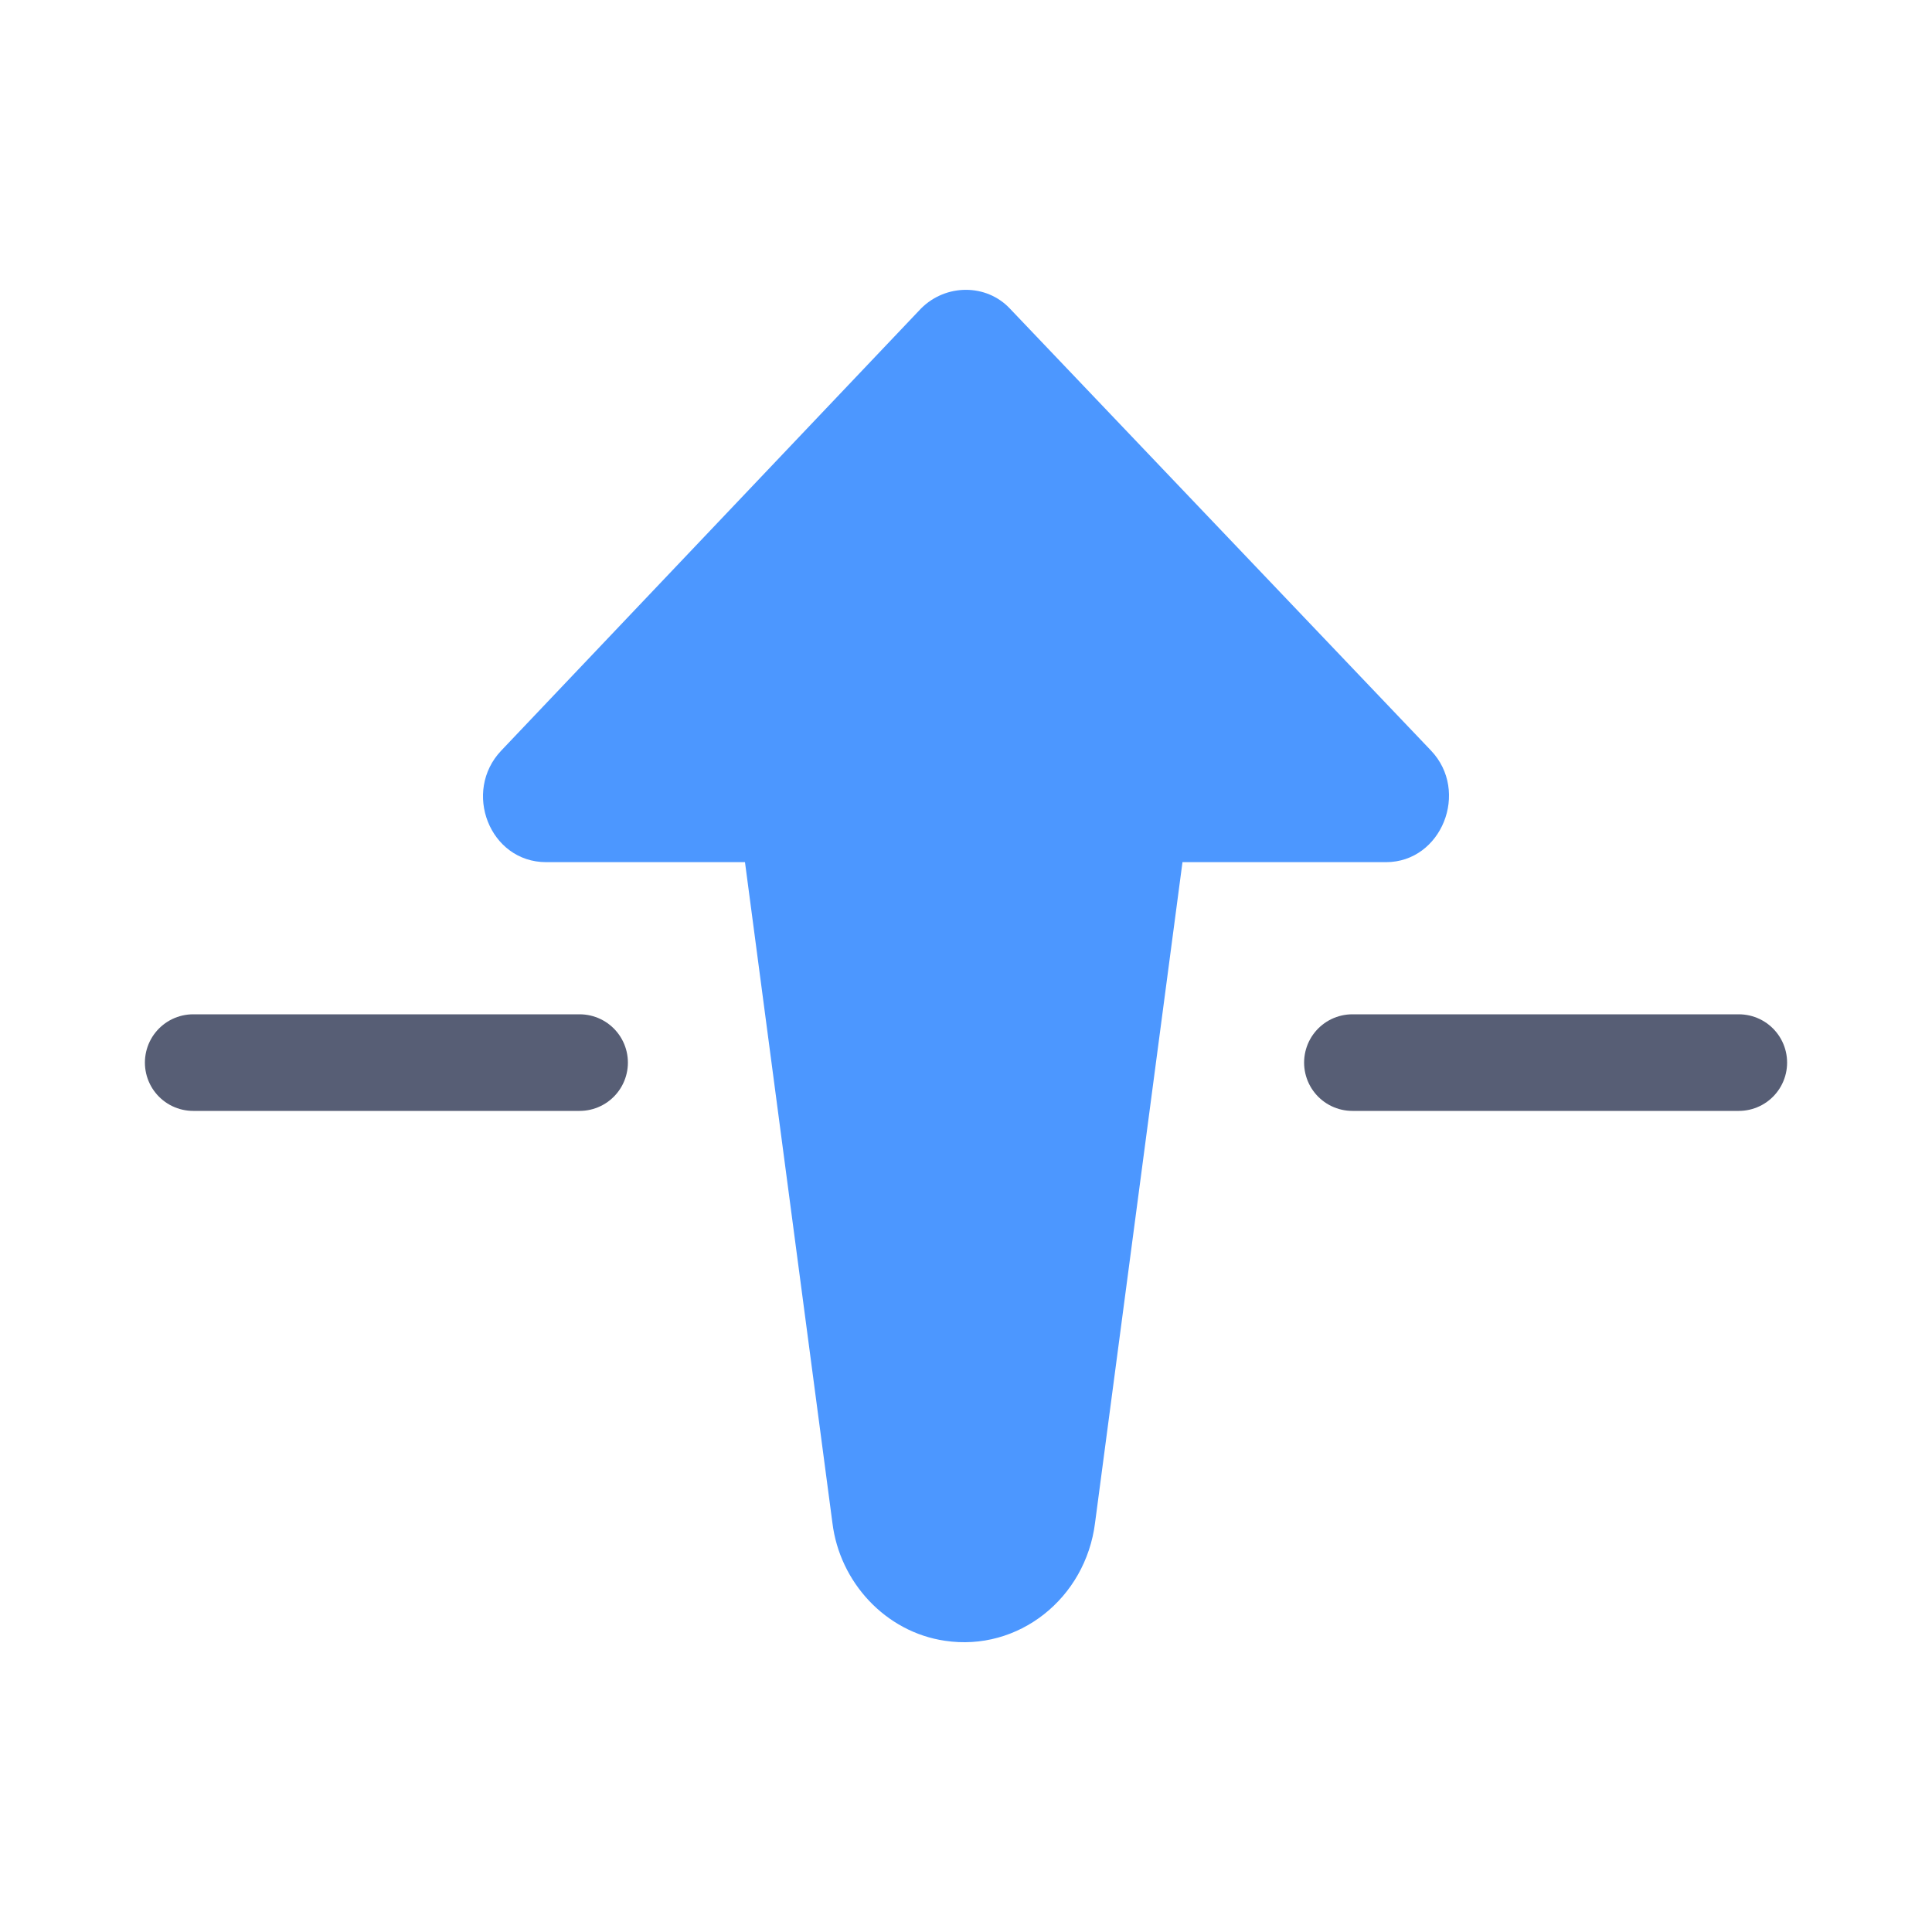
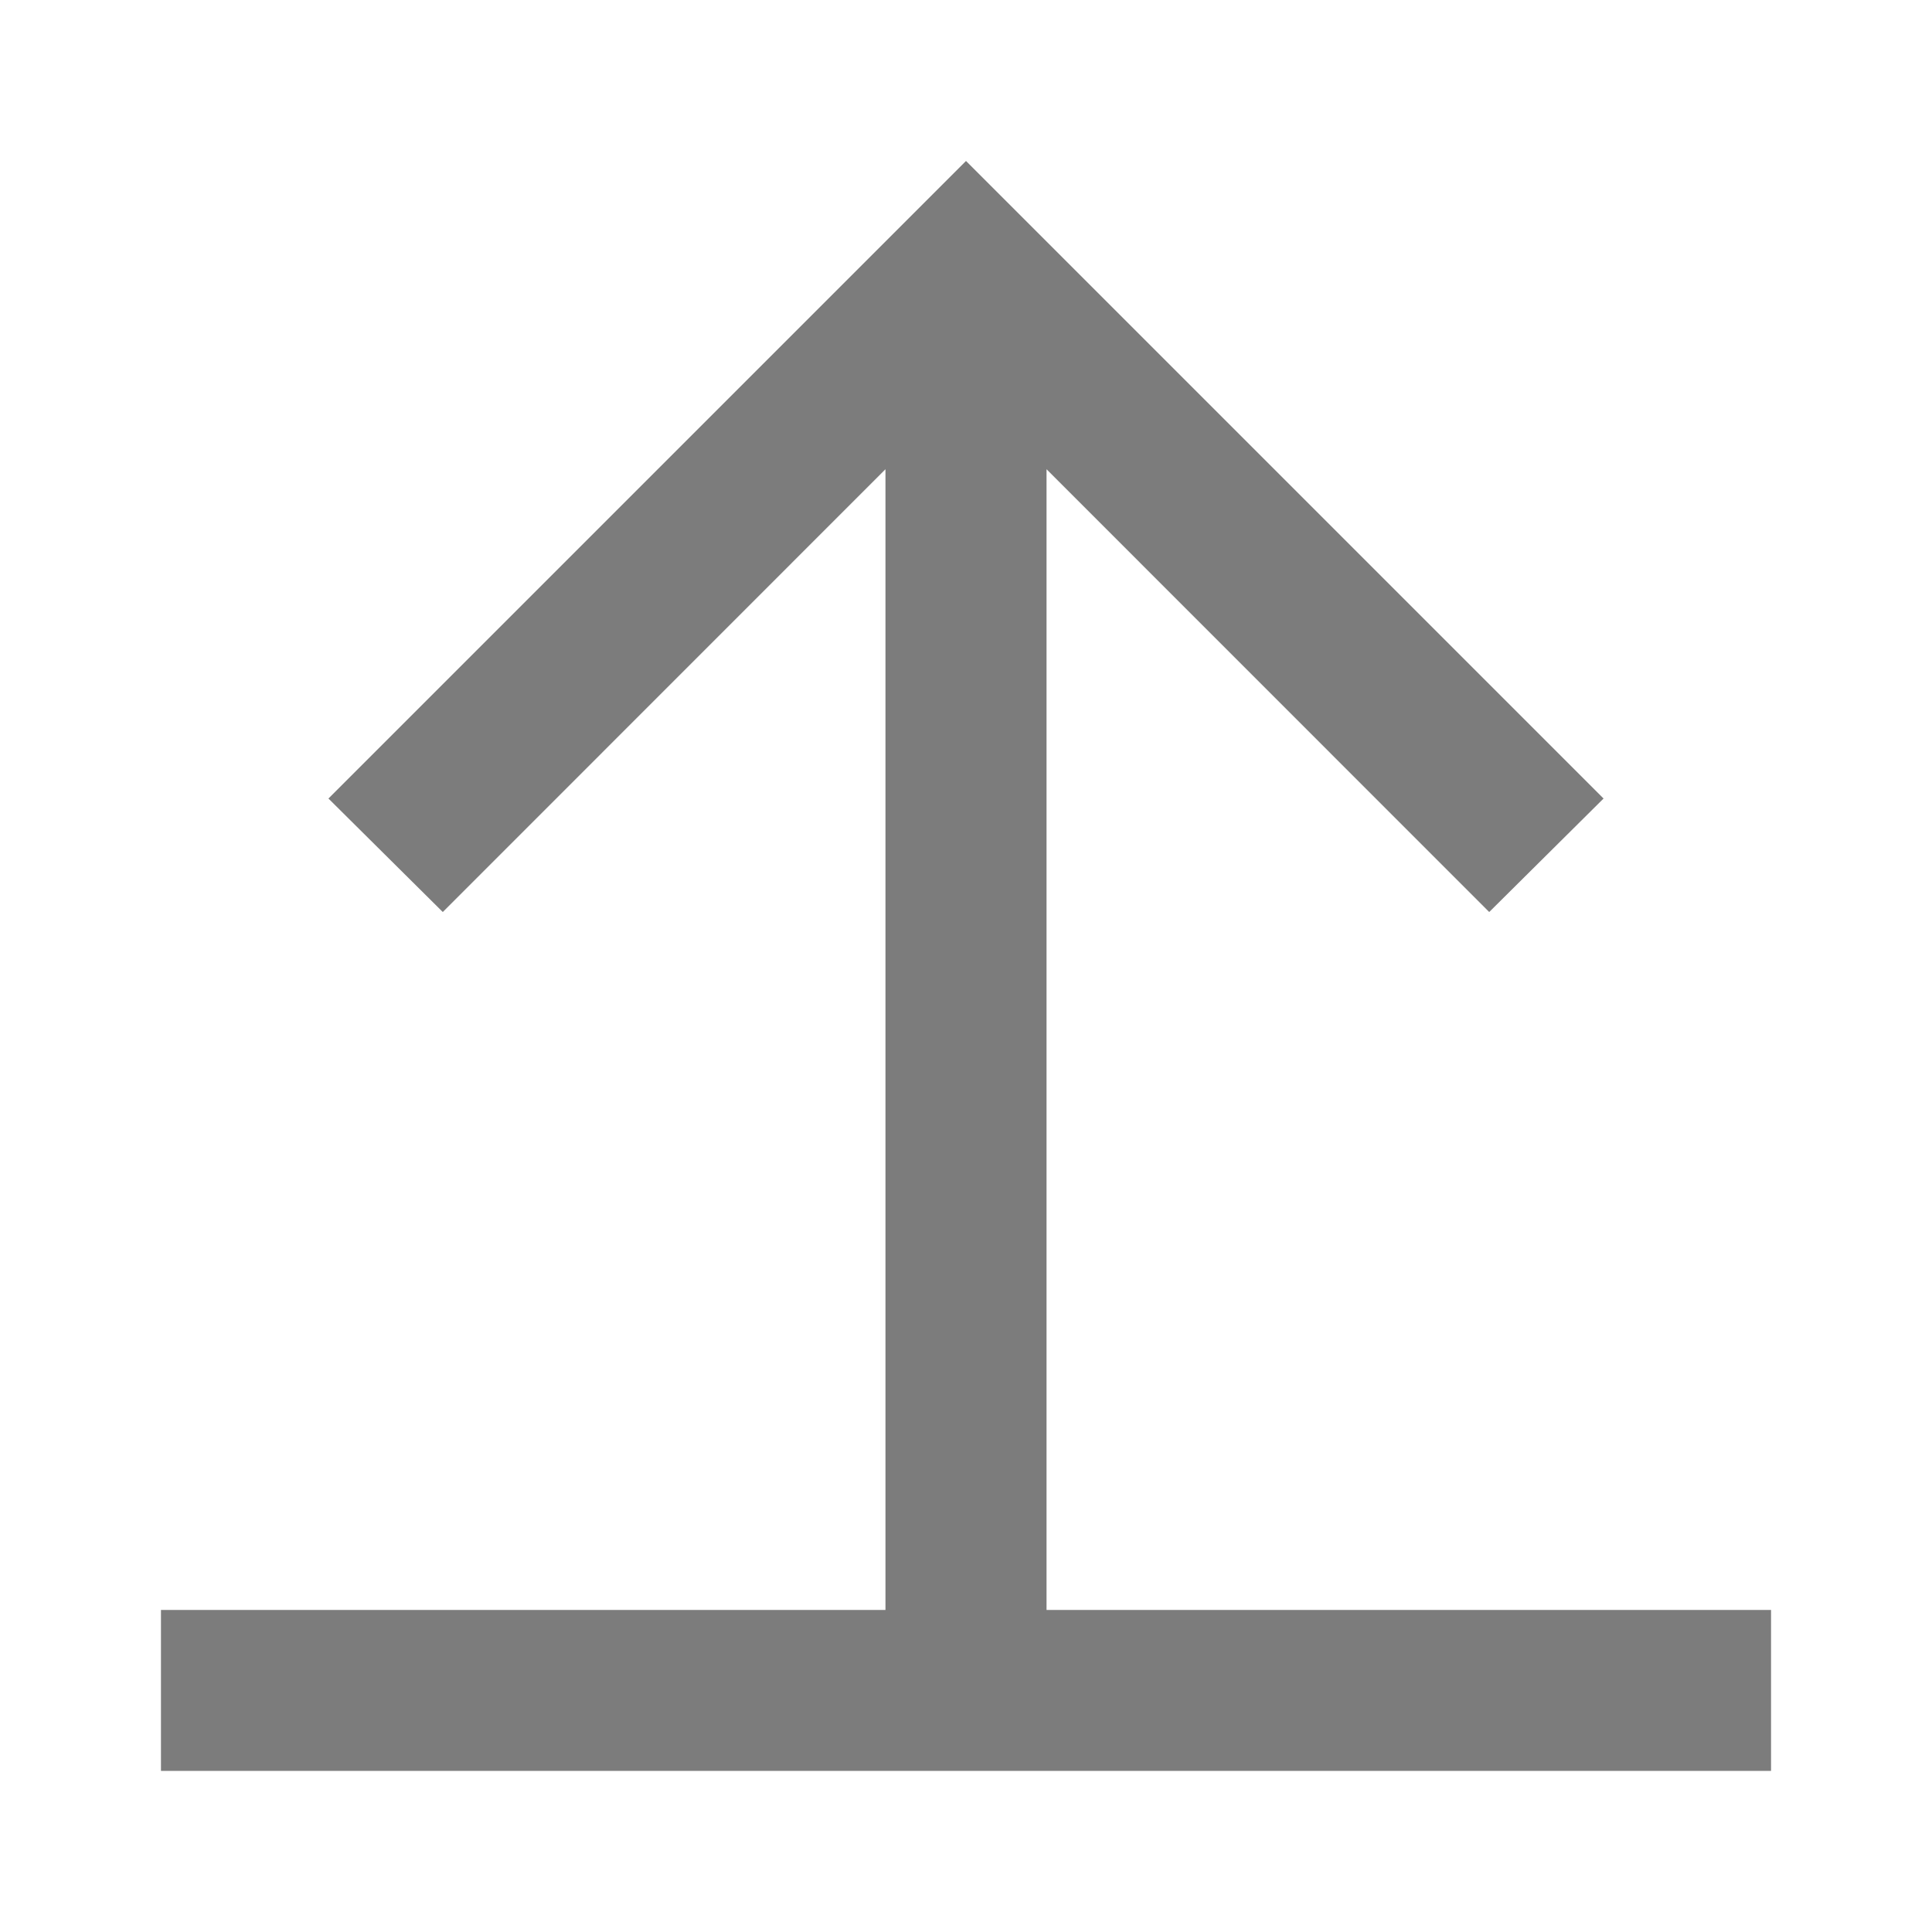
- <svg xmlns="http://www.w3.org/2000/svg" width="20px" height="20px" viewBox="0 0 20 20" version="1.1">
-   <defs />
-   <g id="Page-1" stroke="none" stroke-width="1" fill="none" fill-rule="evenodd">
-     <g id="send-forward">
-       <g transform="translate(2, 3)">
-         <path d="M12.348,5.925 L10.241,5.925 L9.336,12.764 C9.238,13.548 8.54,14.1 7.781,13.985 C7.169,13.895 6.692,13.381 6.617,12.764 L5.712,5.925 L3.654,5.925 C3.068,5.925 2.785,5.193 3.19,4.769 L7.535,0.193 C7.792,-0.064 8.21,-0.064 8.453,0.193 L12.813,4.769 C13.217,5.193 12.923,5.925 12.348,5.925" id="Fill-1" fill="#4C97FF" />
-         <path d="M12,8 L16,8" id="Stroke-6" stroke="#575E75" stroke-linecap="round" stroke-linejoin="round" />
-         <path d="M0,8 L4,8" id="Stroke-10" stroke="#575E75" stroke-linecap="round" stroke-linejoin="round" />
-       </g>
-     </g>
-   </g>
+ <svg xmlns="http://www.w3.org/2000/svg" width="16" height="16" viewBox="0 0 16 16" fill="none">
+   <path d="M1.333 13.333L1.333 14.666L14.667 14.666L14.667 13.333L8.667 13.333L8.667 3.886L12.333 7.553L13.28 6.613L8 1.333L2.72 6.613L3.667 7.553L7.333 3.886L7.333 13.333L1.333 13.333Z" fill="#7C7C7C" />
</svg>
